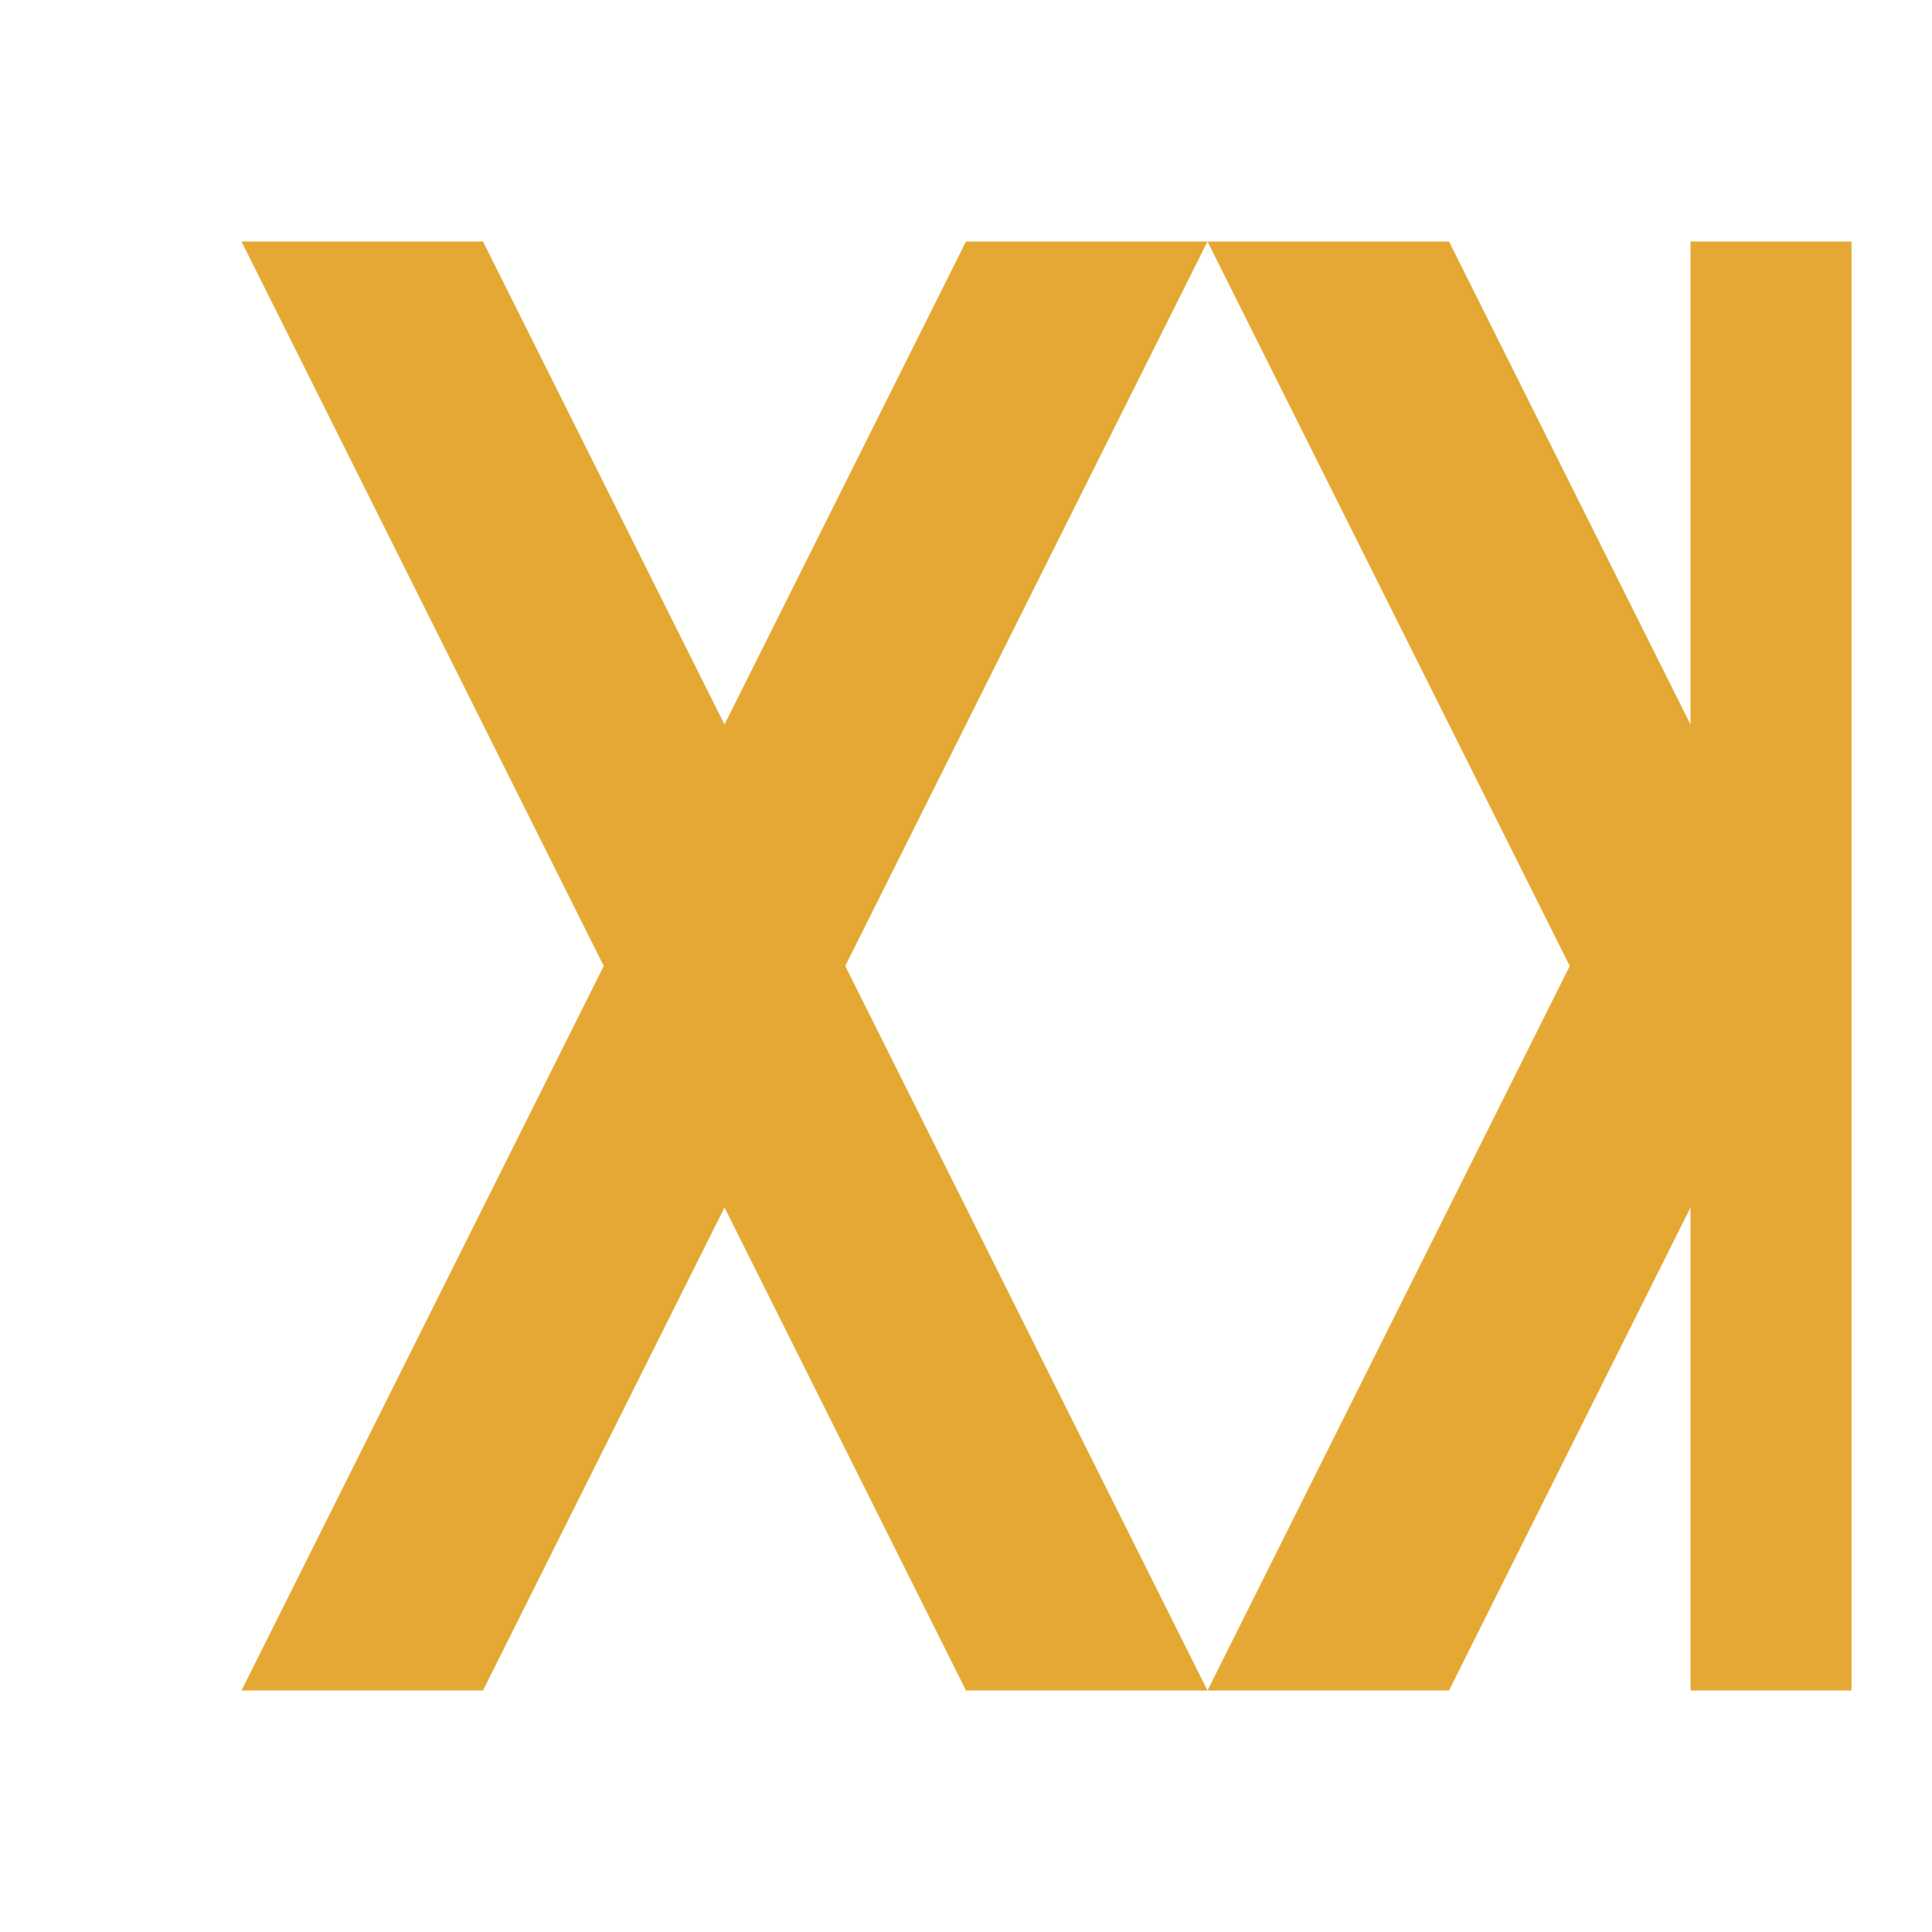
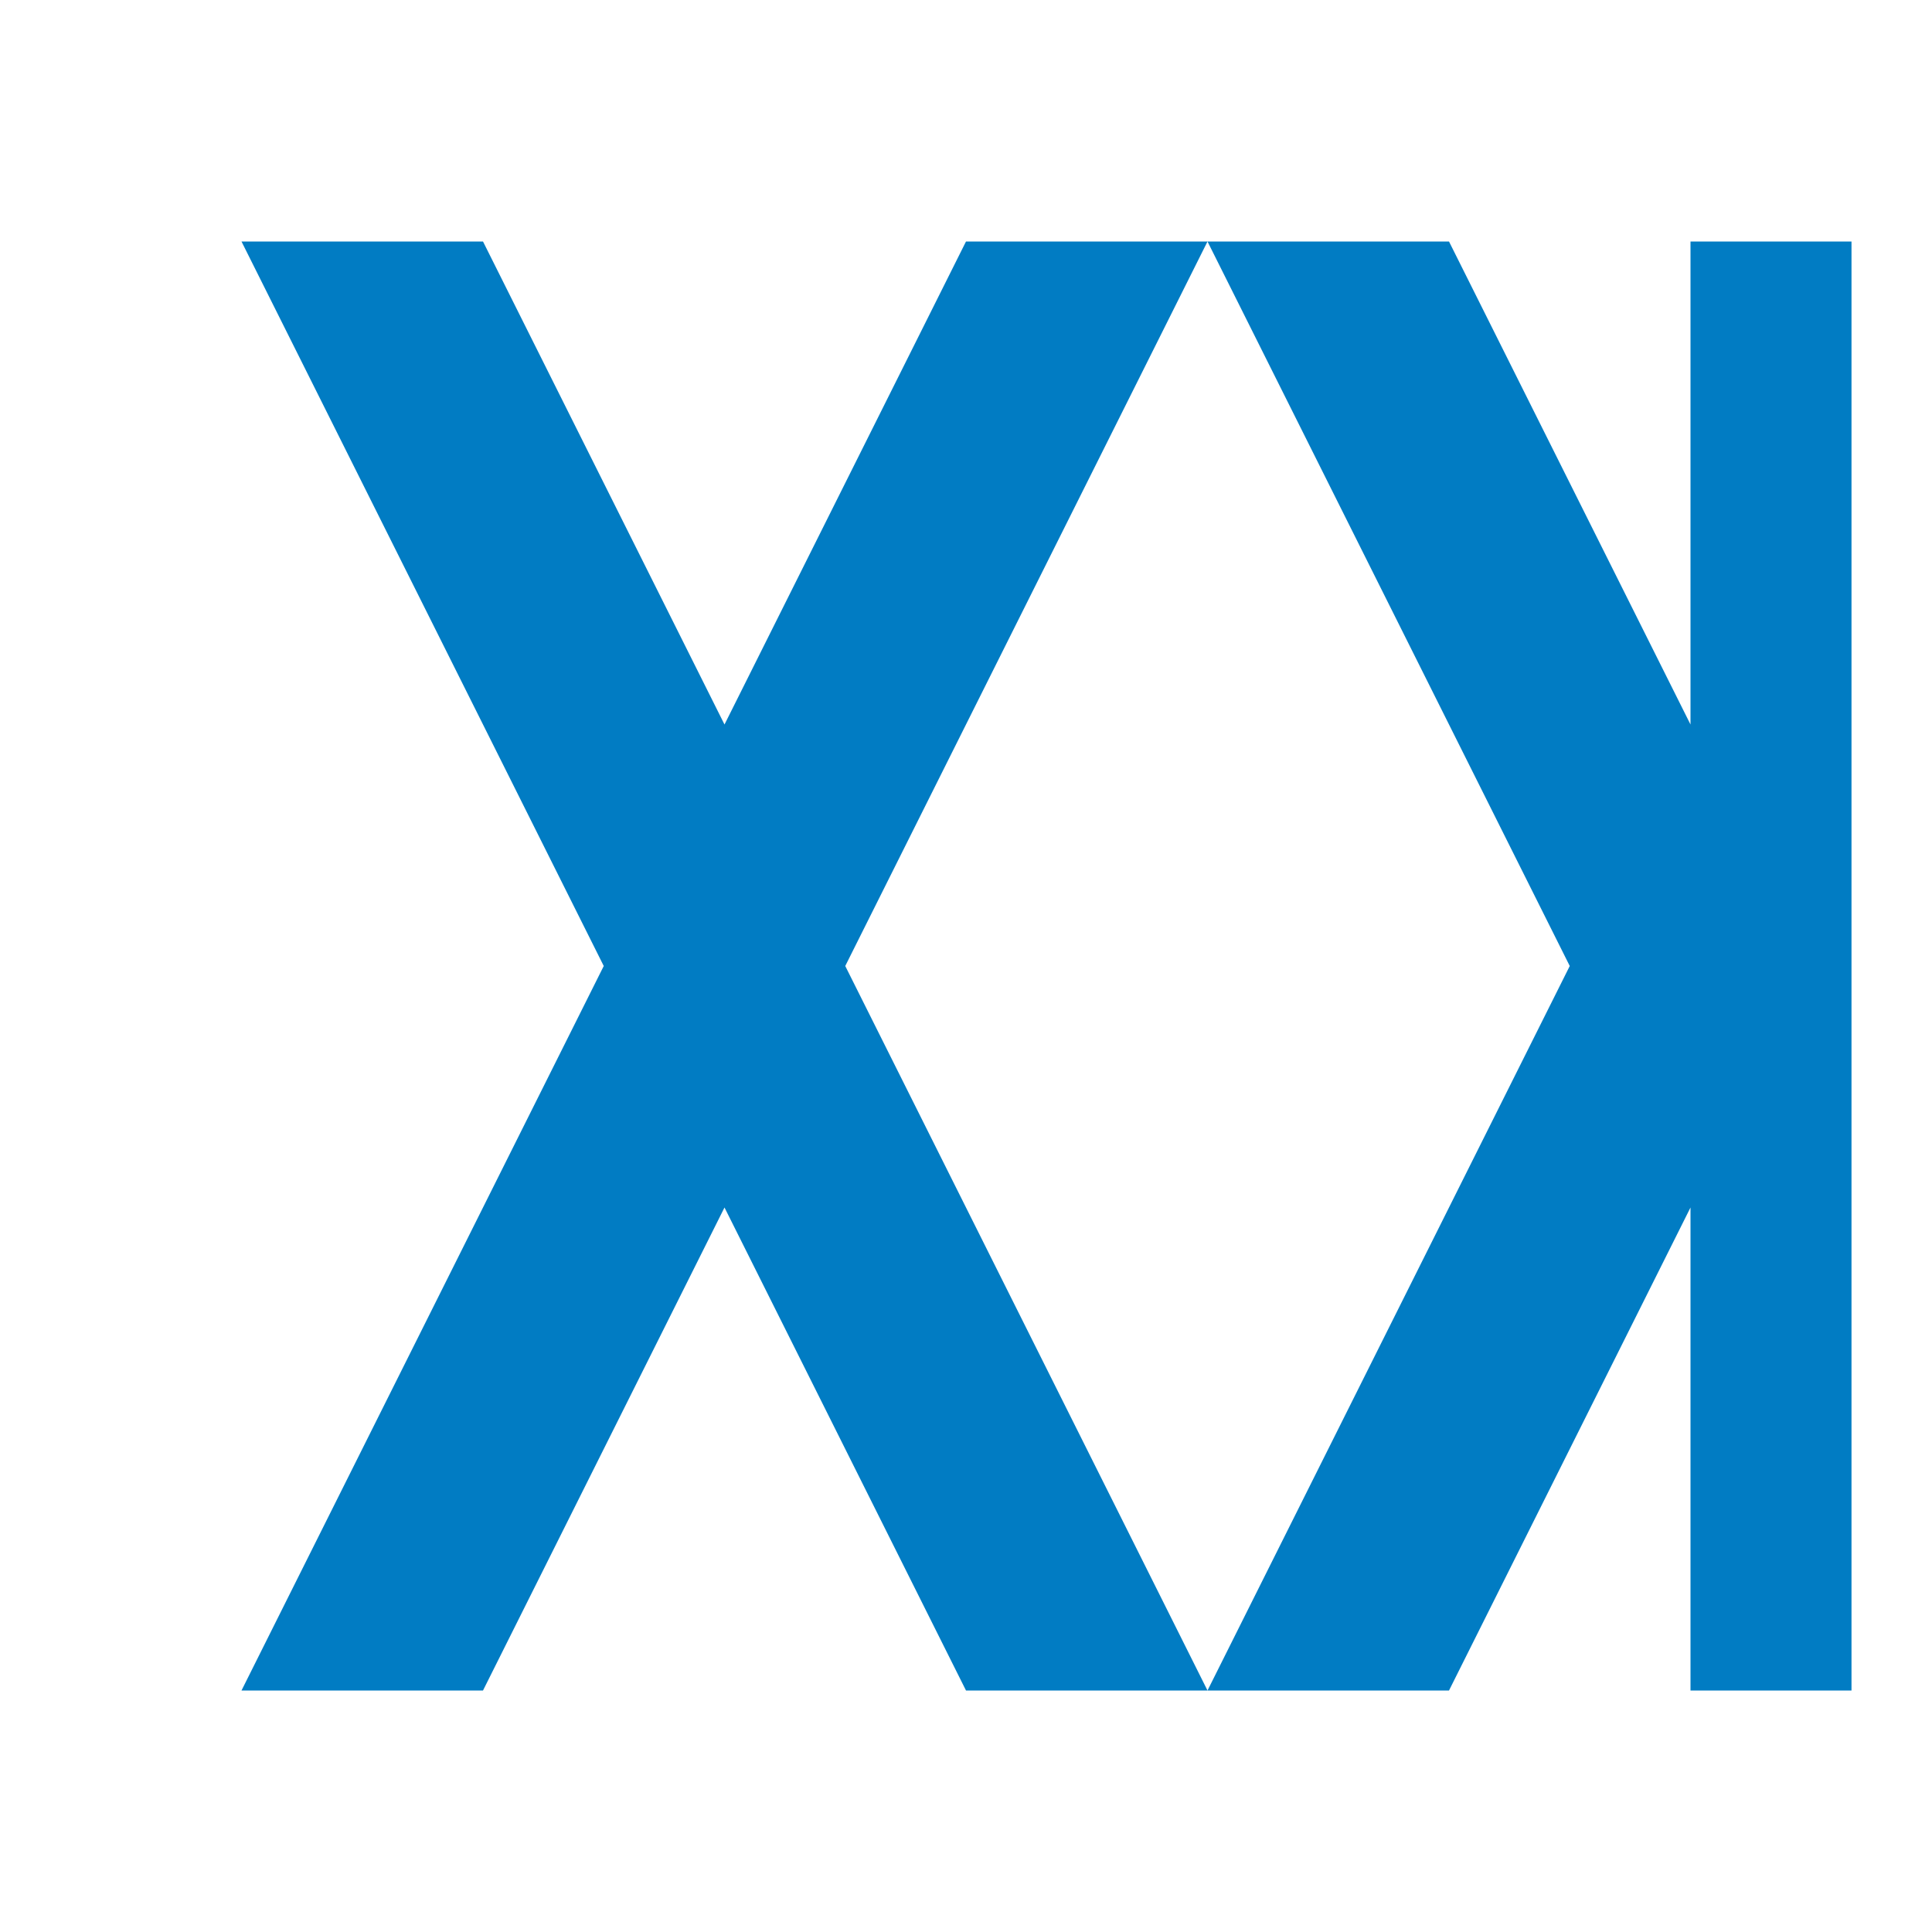
<svg xmlns="http://www.w3.org/2000/svg" viewBox="0 0 24 24" width="48" height="48">
-   <path fill="#E6A835" d="M3 3l4.5 9L3 21h3l3-6 3 6h3l-4.5-9L15 3h-3l-3 6-3-6H3zm12 0l4.5 9L15 21h3l3-6v6h2V3h-2v6l-3-6h-3z" />
+   <path fill="#017CC3" d="M3 3l4.5 9L3 21h3l3-6 3 6h3l-4.5-9L15 3h-3l-3 6-3-6H3zm12 0l4.5 9L15 21h3l3-6v6h2V3h-2v6l-3-6h-3z" />
</svg>
